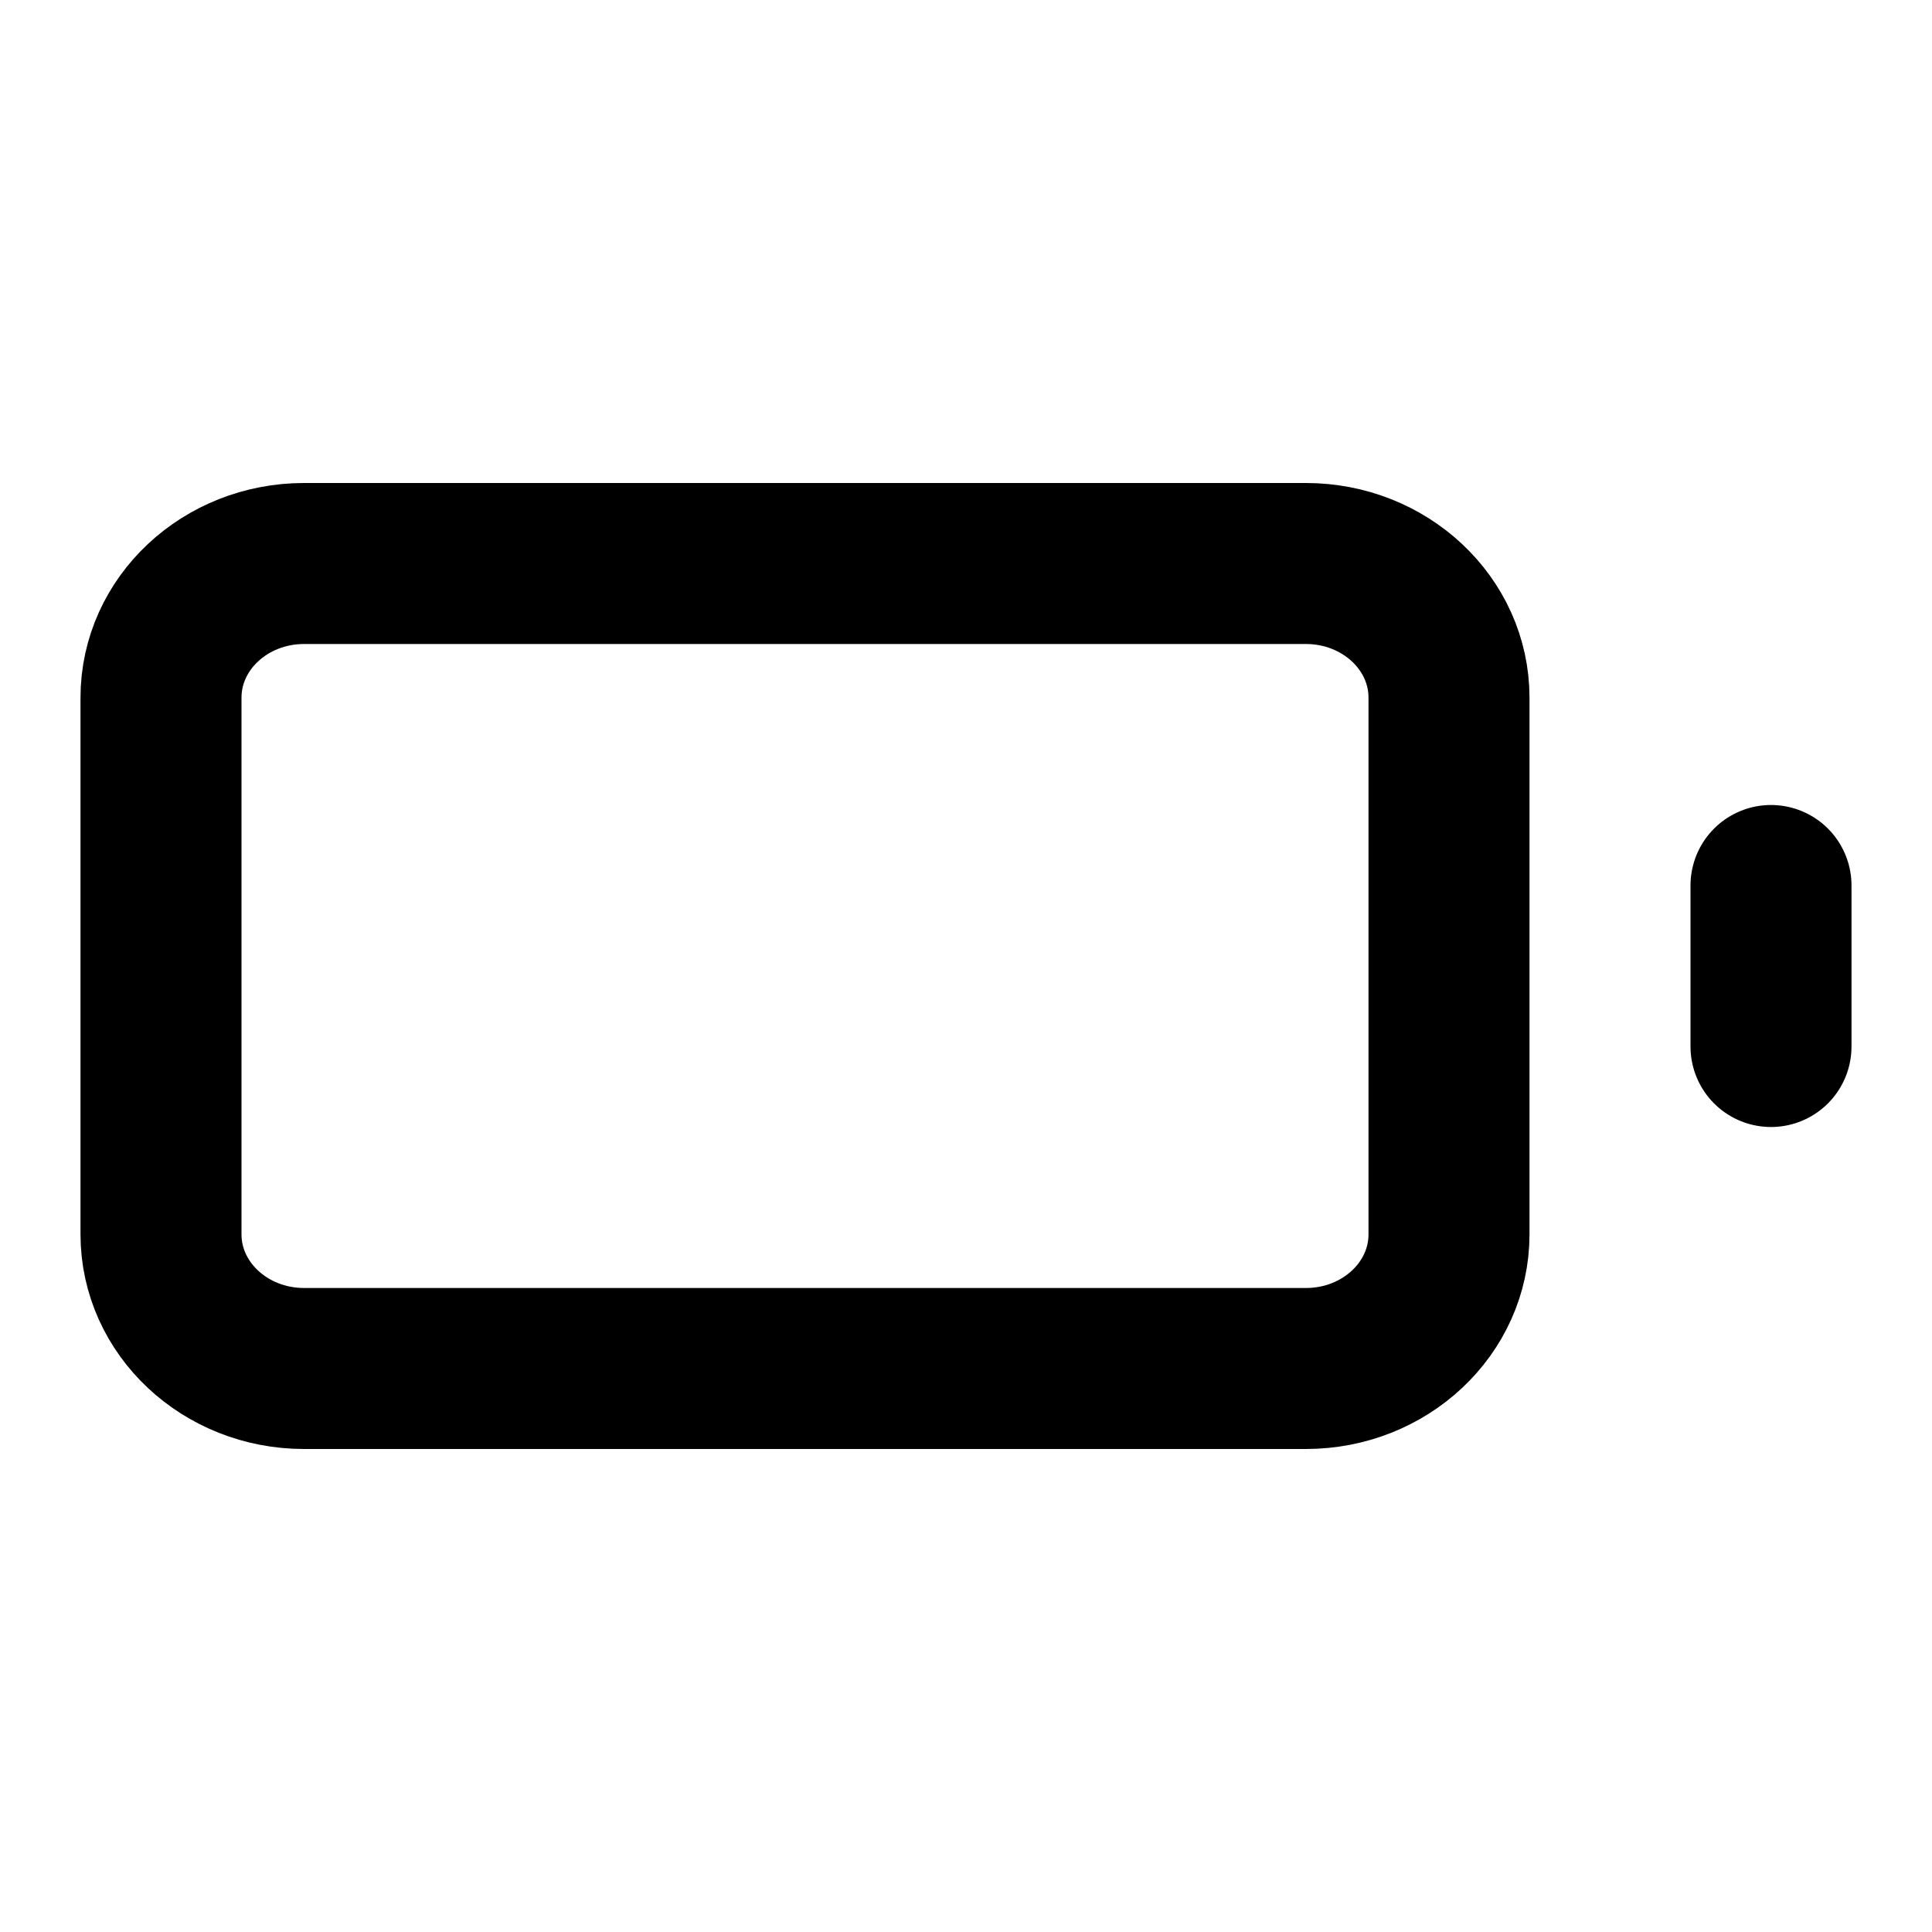
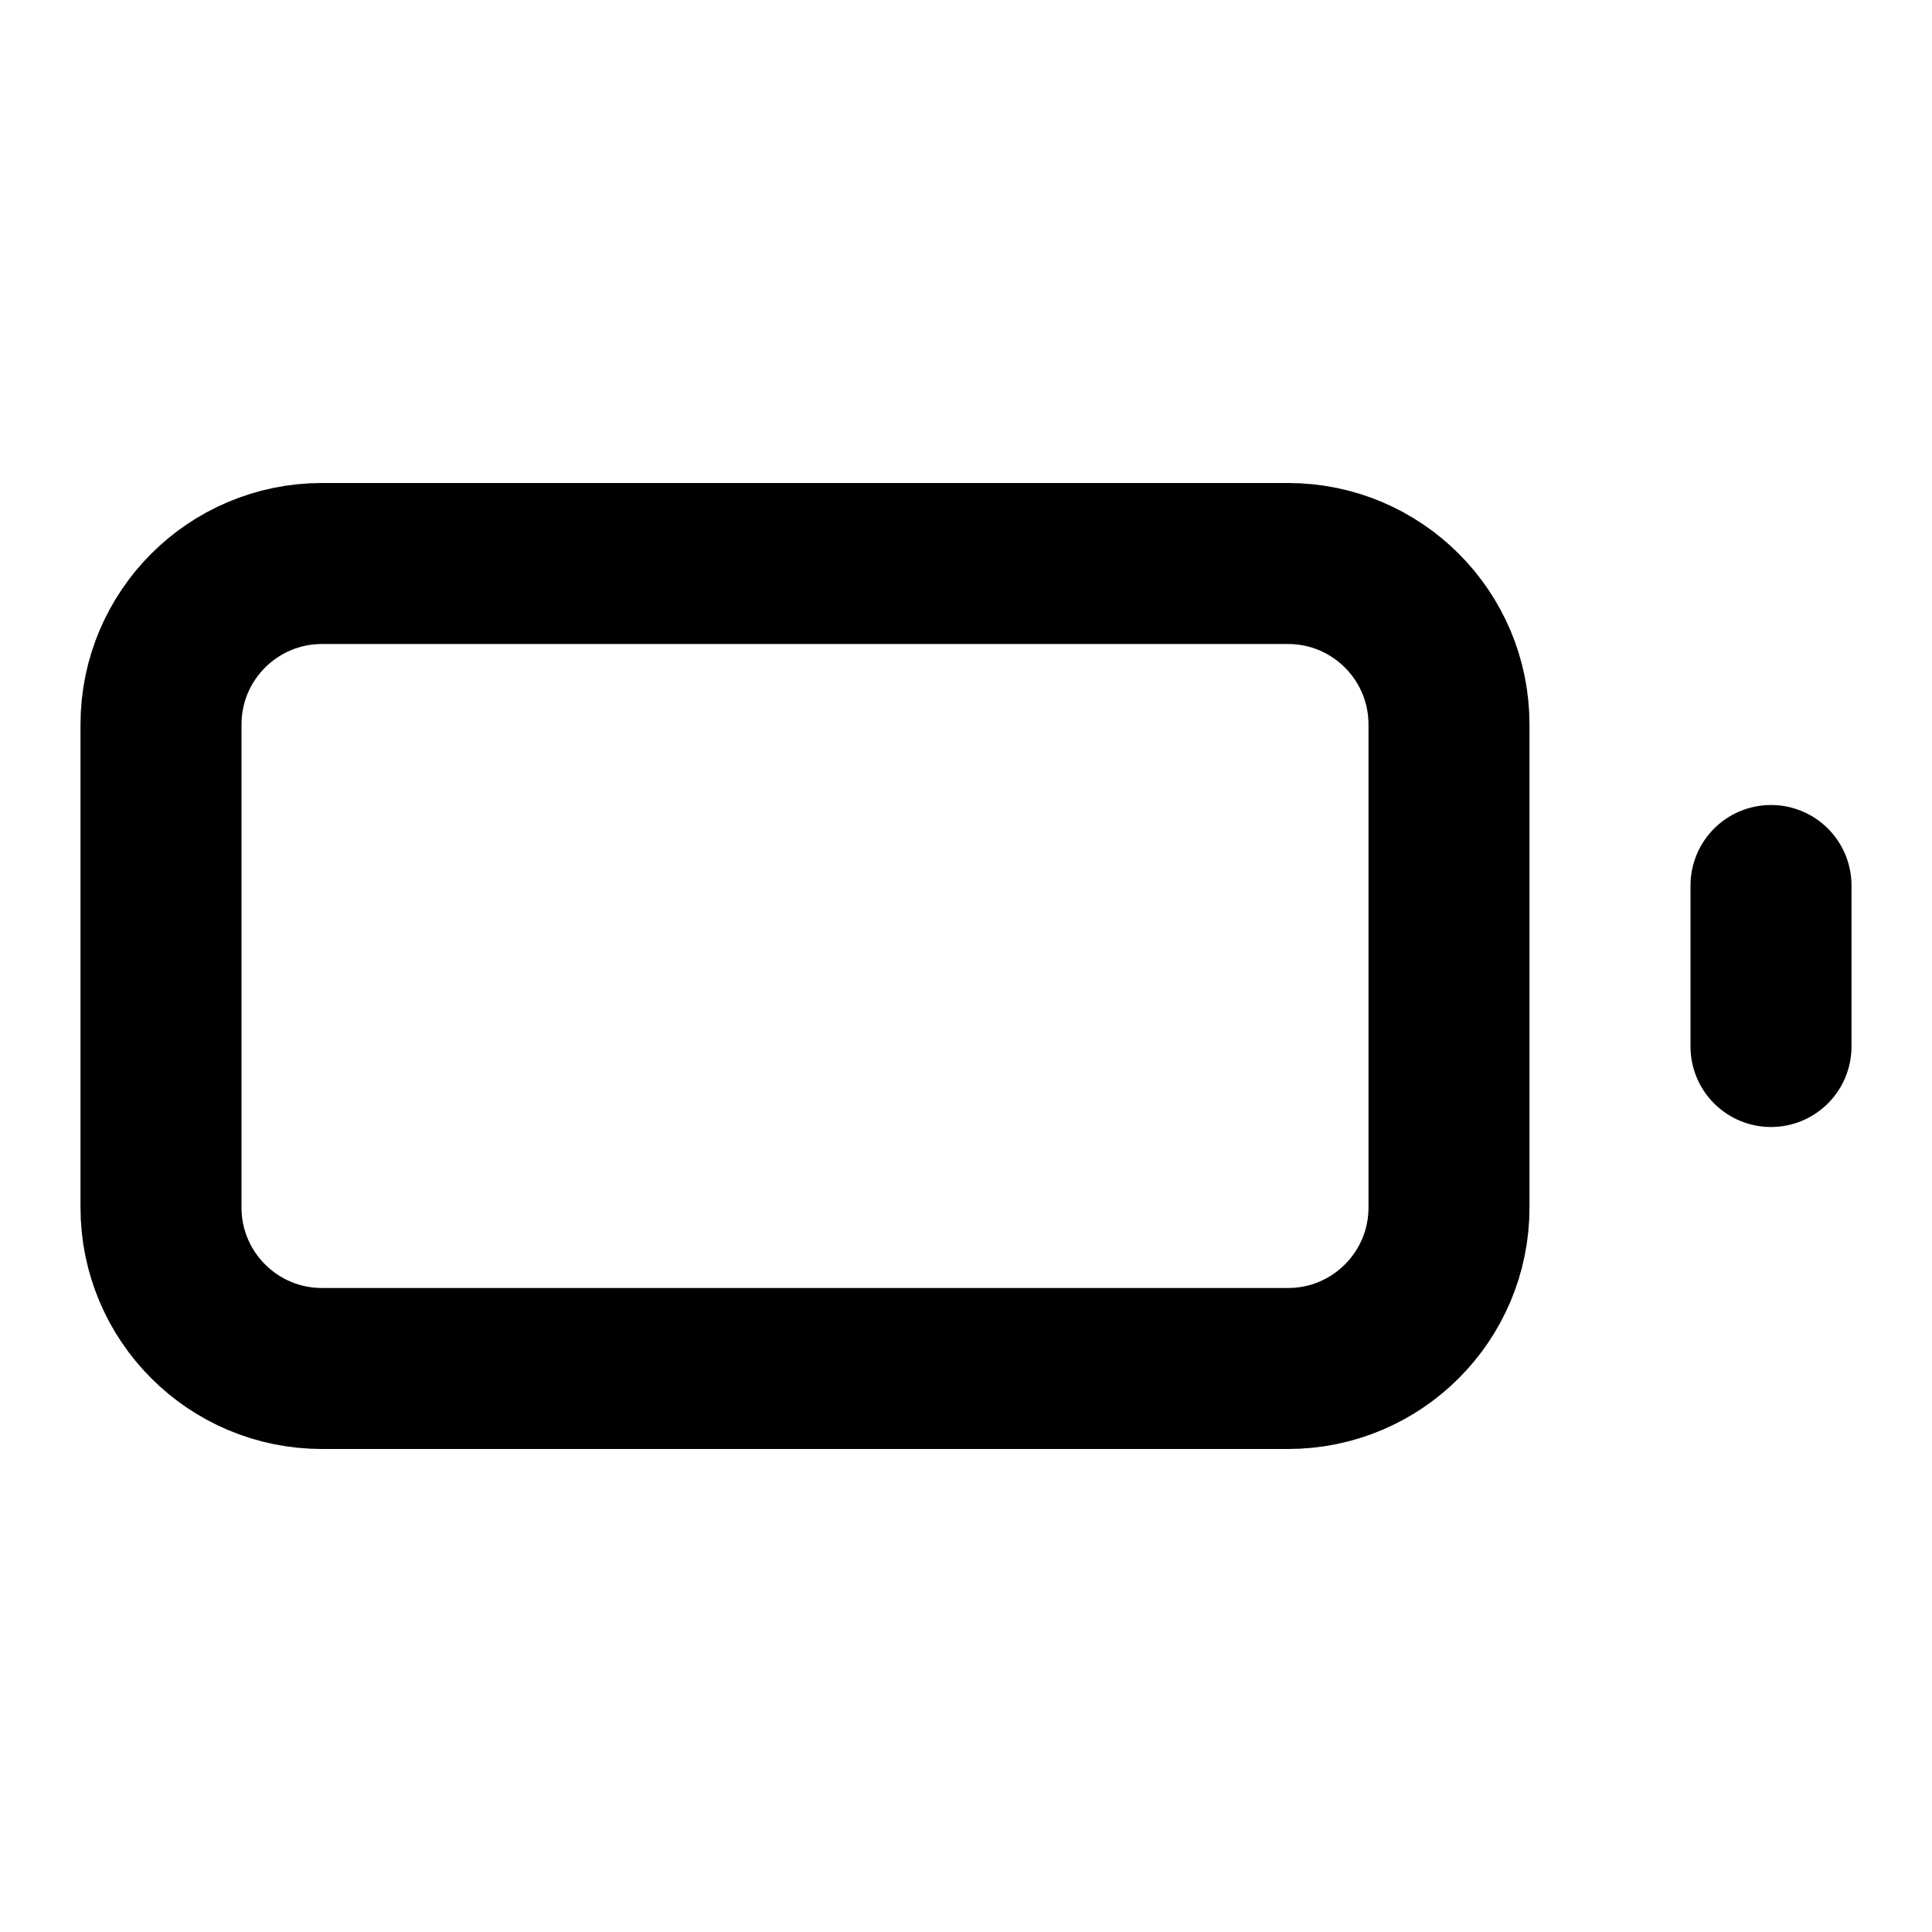
<svg xmlns="http://www.w3.org/2000/svg" width="24" height="24" viewBox="0 0 24 24" fill="none" stroke="currentColor" stroke-width="2" stroke-linecap="round" stroke-linejoin="round">
-   <path d="M16.222 7H3.778C2.796 7 2 7.746 2 8.667V15.333C2 16.254 2.796 17 3.778 17H16.222C17.204 17 18 16.254 18 15.333V8.667C18 7.746 17.204 7 16.222 7Z" />
-   <path d="M22 13V11" />
+   <rect x="2" y="7" width="16" height="10" rx="2" ry="2" />
+   <line x1="22" x2="22" y1="11" y2="13" />
</svg>
